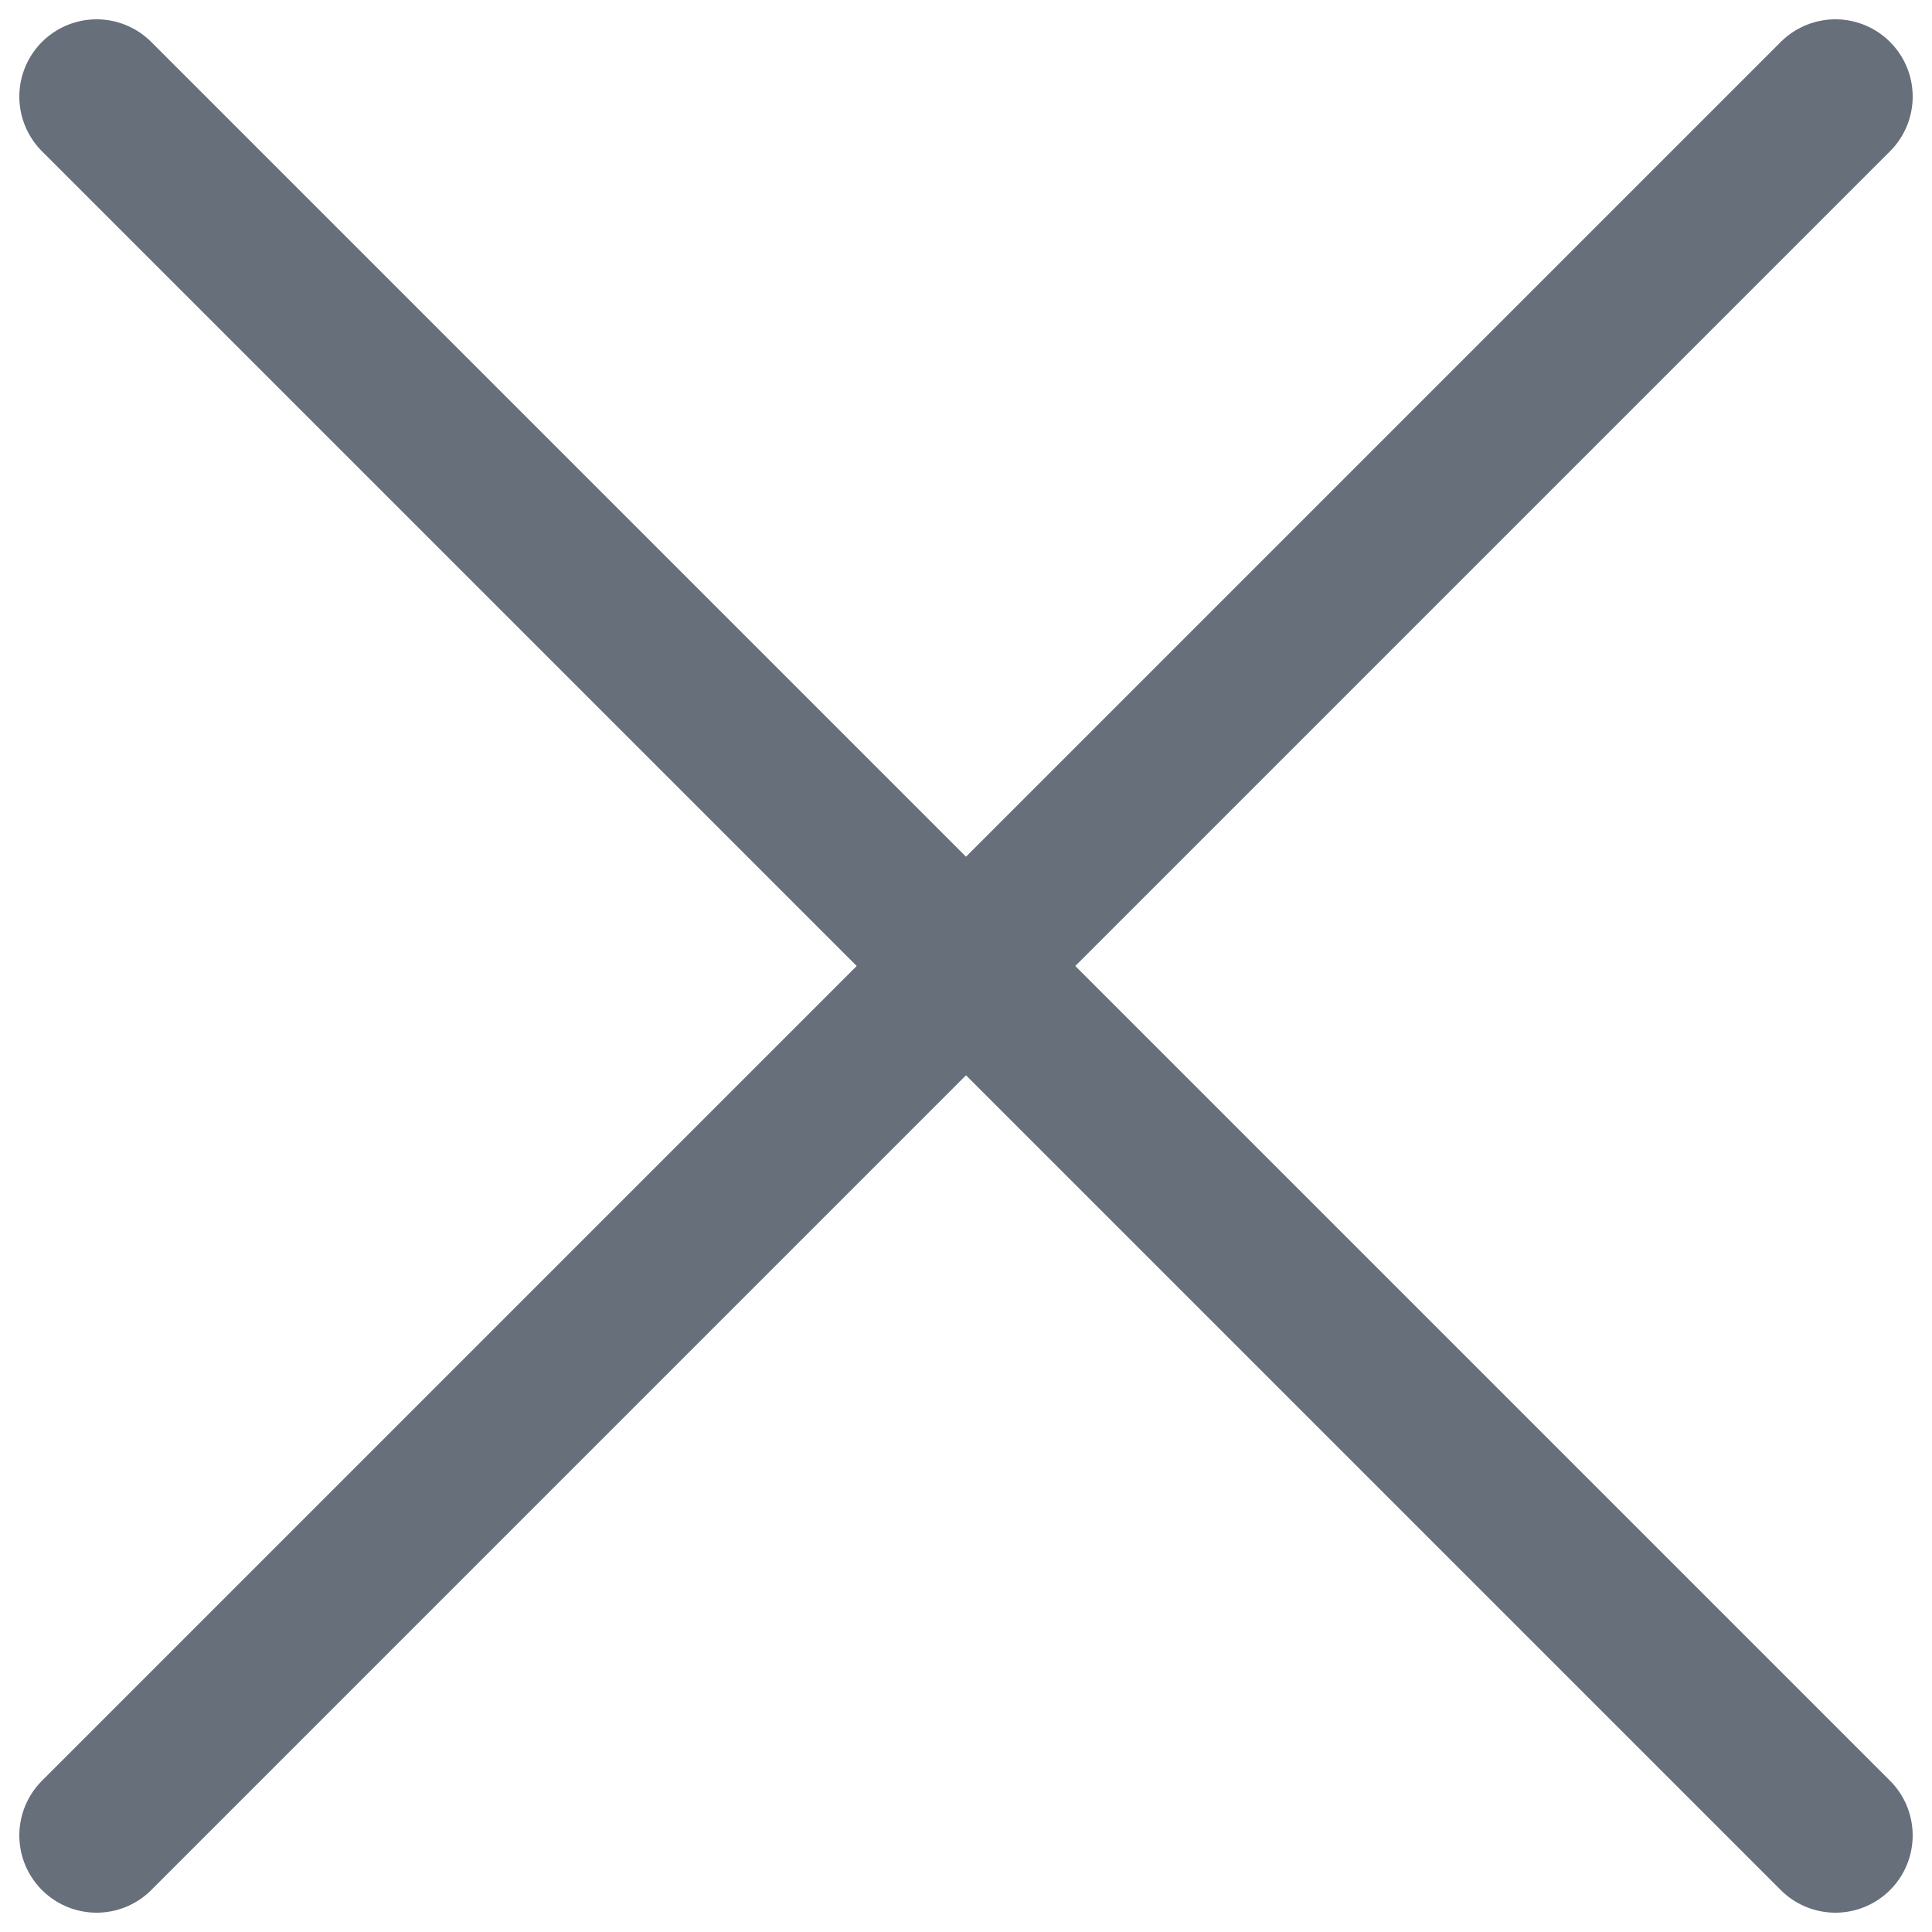
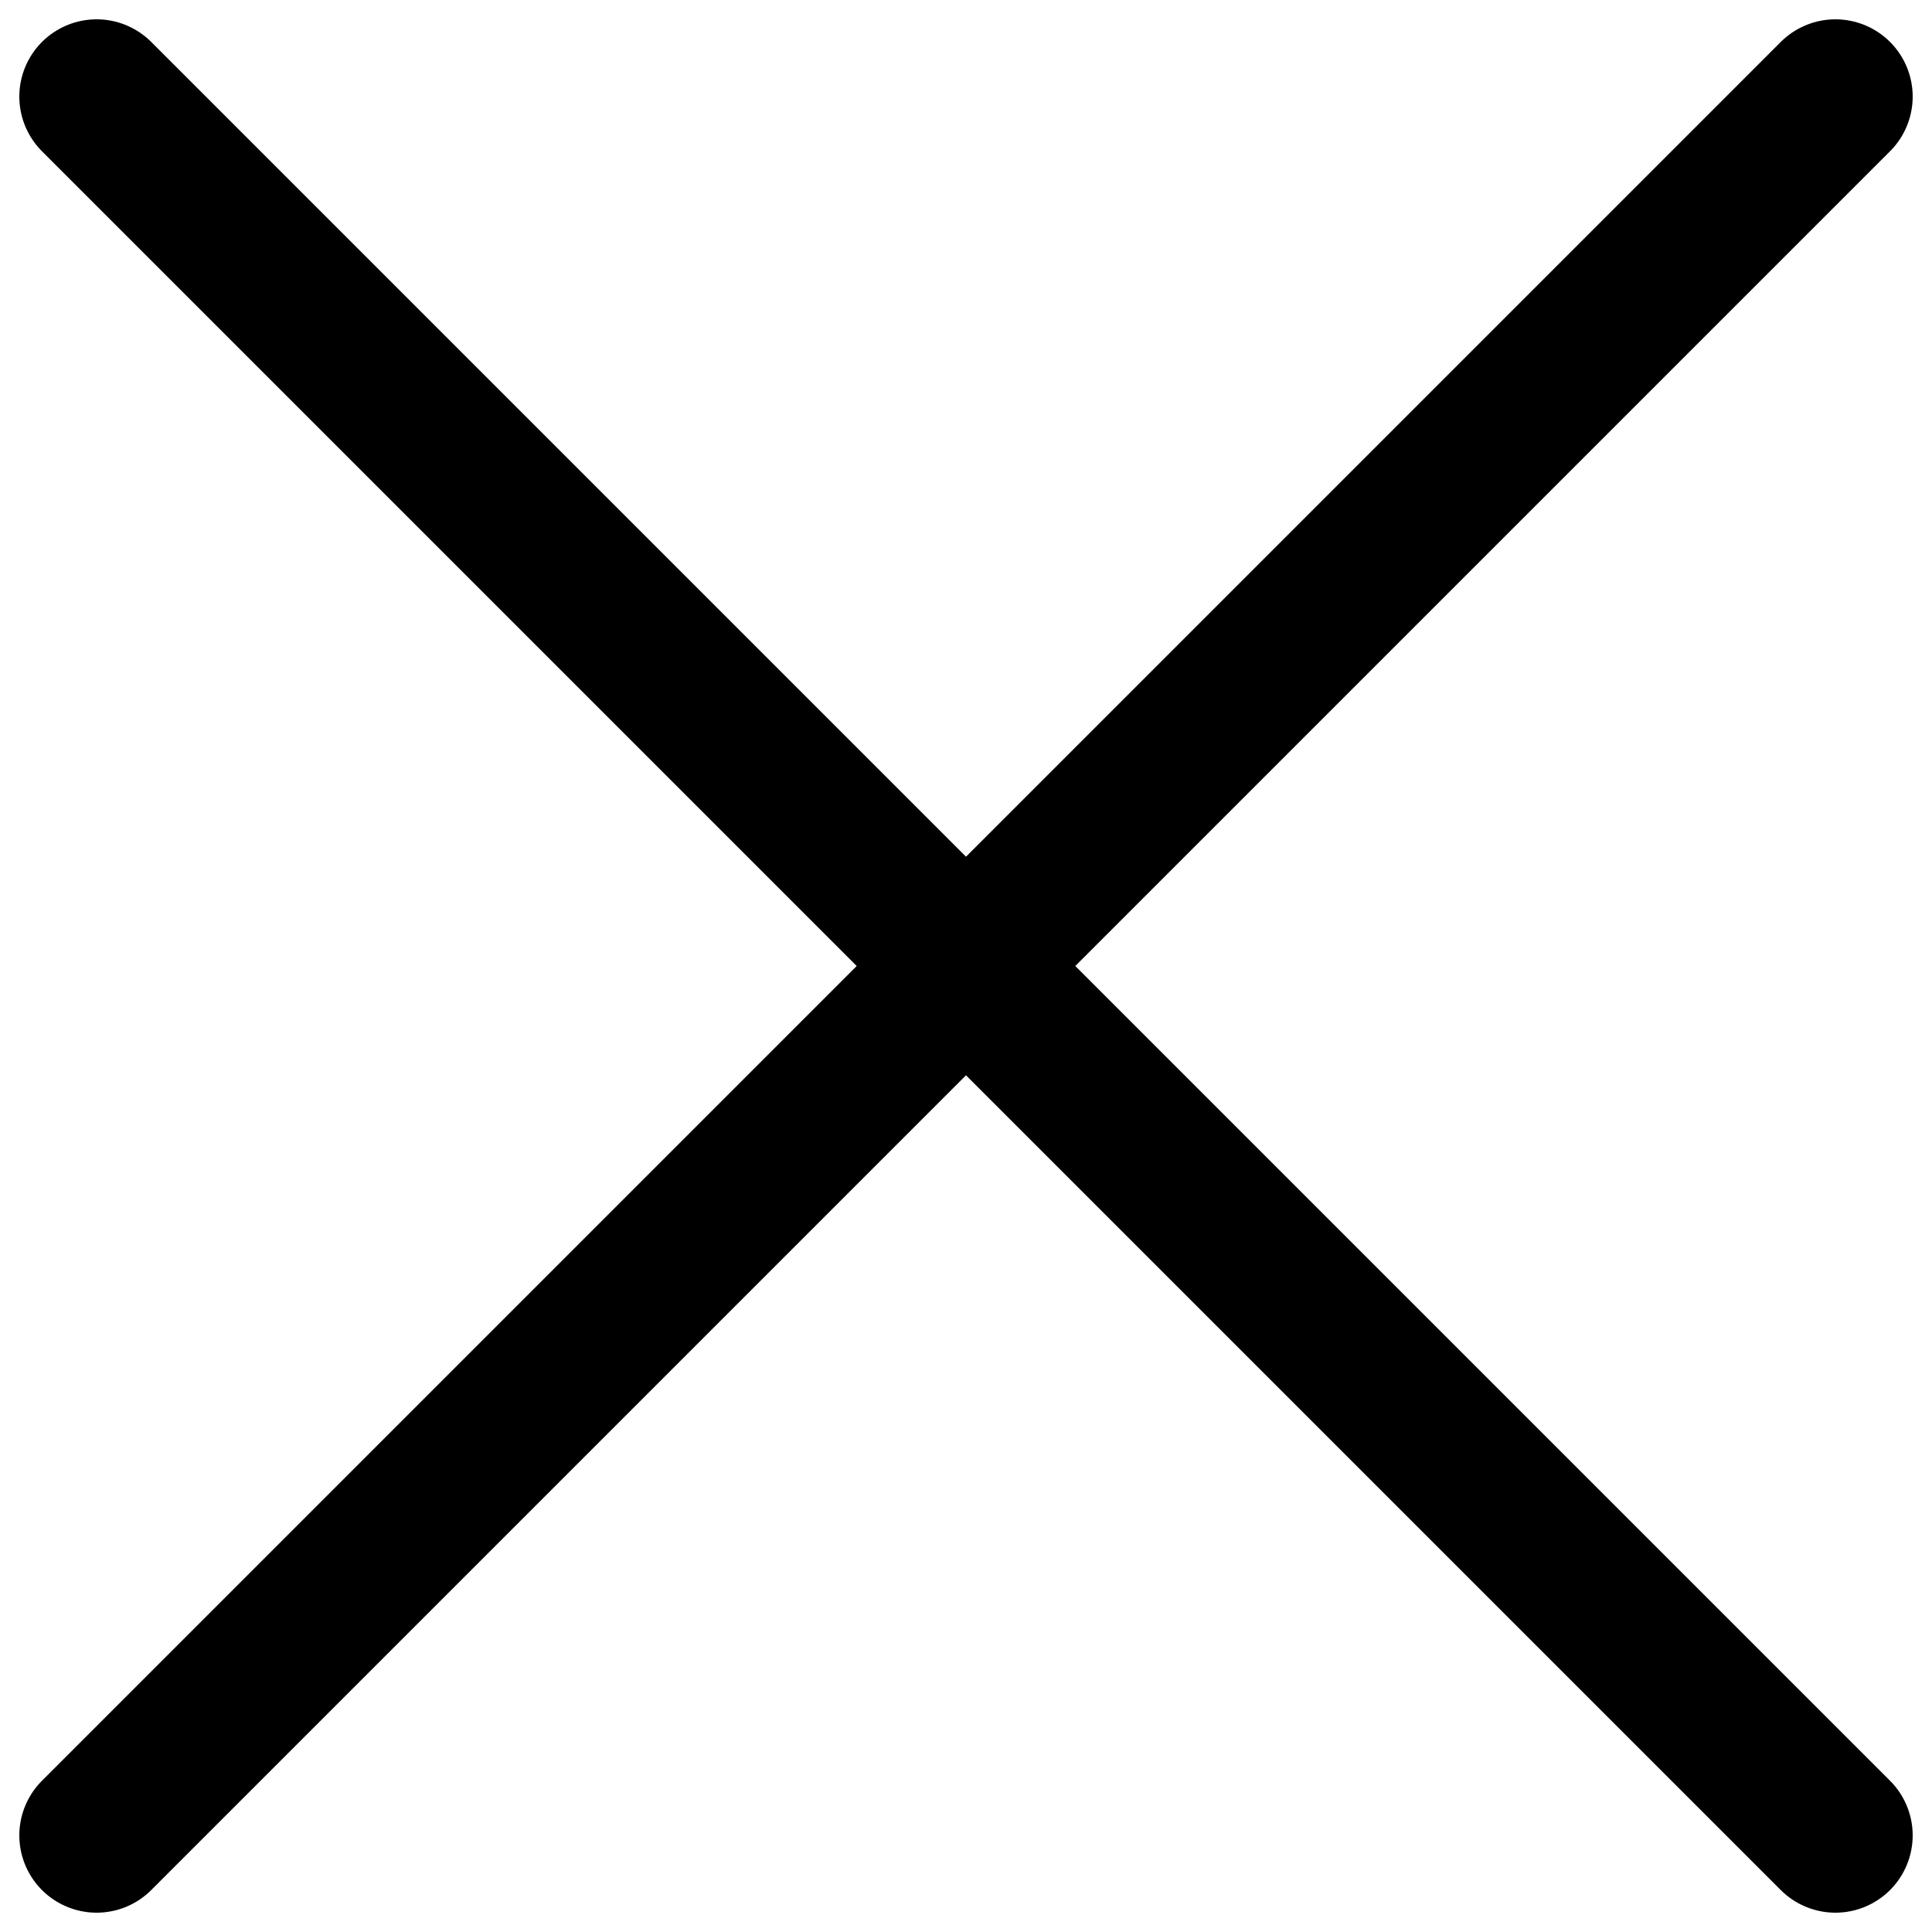
<svg xmlns="http://www.w3.org/2000/svg" width="20" height="20" viewBox="0 0 20 20" fill="none">
-   <path d="M19 1L1 19" stroke="#676F7B" stroke-width="1.6" stroke-linecap="round" stroke-linejoin="round" />
-   <path d="M1 1L19 19" stroke="#676F7B" stroke-width="1.6" stroke-linecap="round" stroke-linejoin="round" />
+   <path d="M19 1L1 19" stroke="currentColor" stroke-width="1.6" stroke-linecap="round" stroke-linejoin="round" />
+   <path d="M1 1L19 19" stroke="currentColor" stroke-width="1.6" stroke-linecap="round" stroke-linejoin="round" />
</svg>
